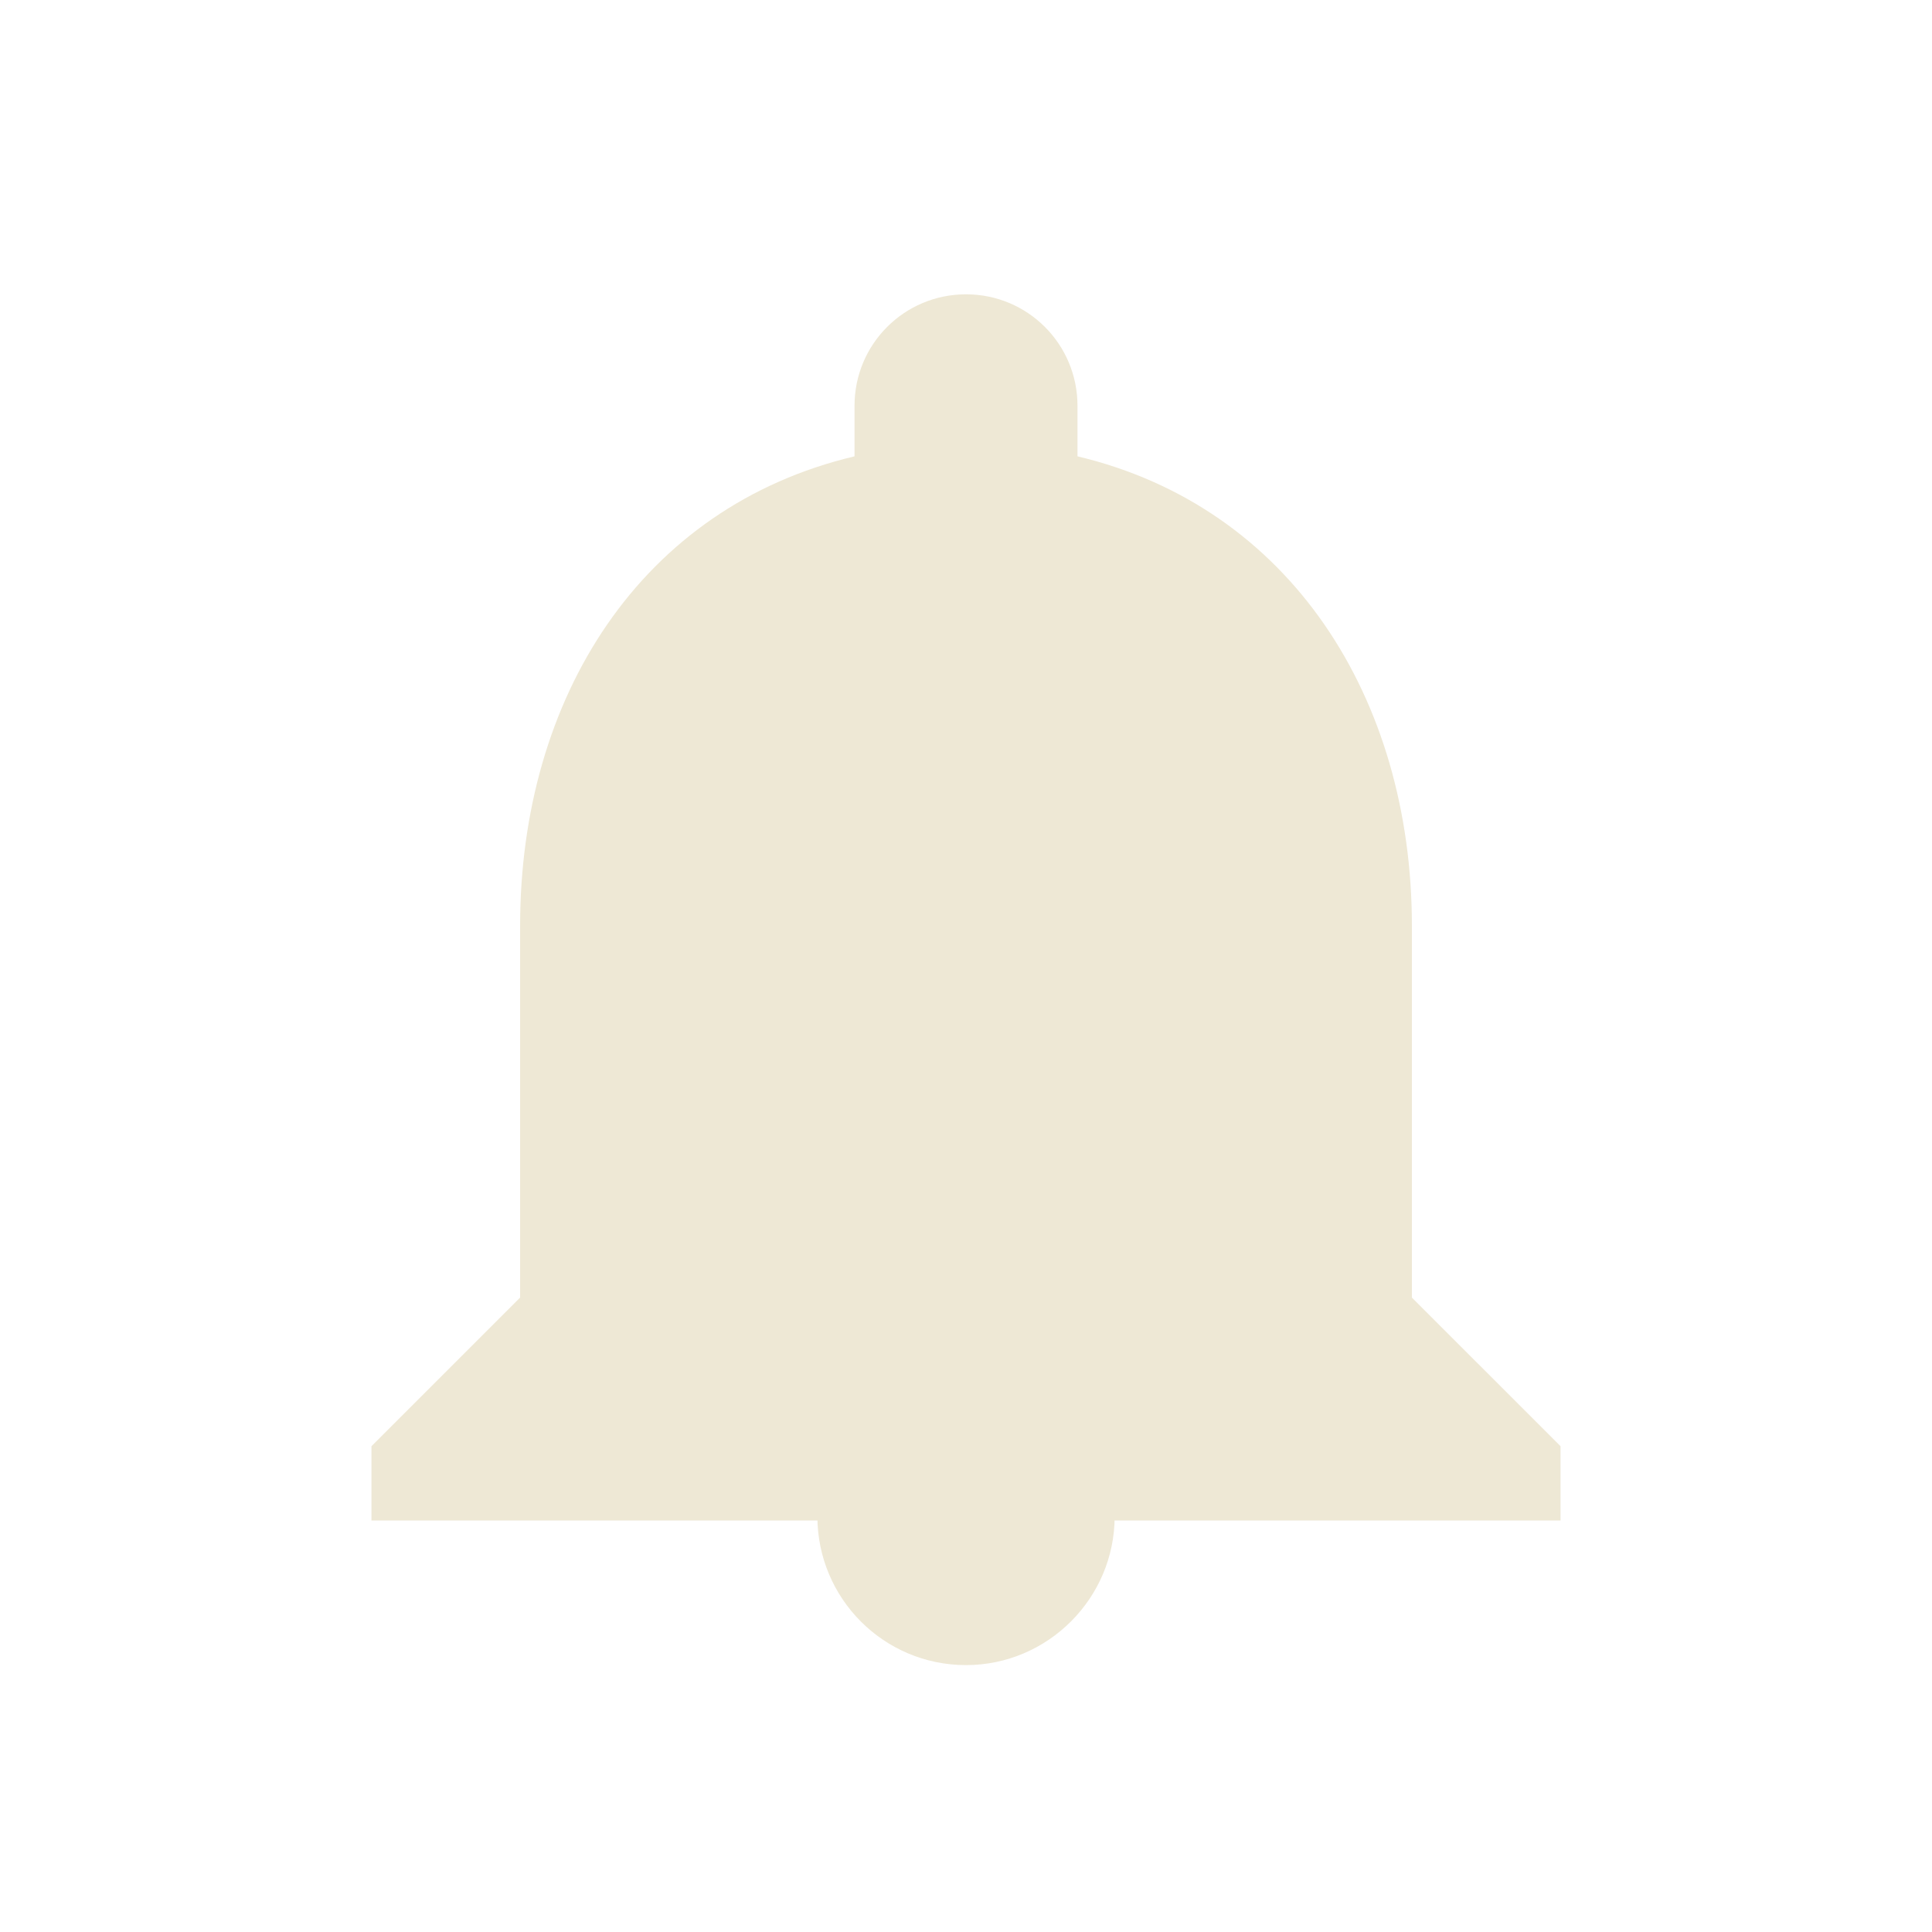
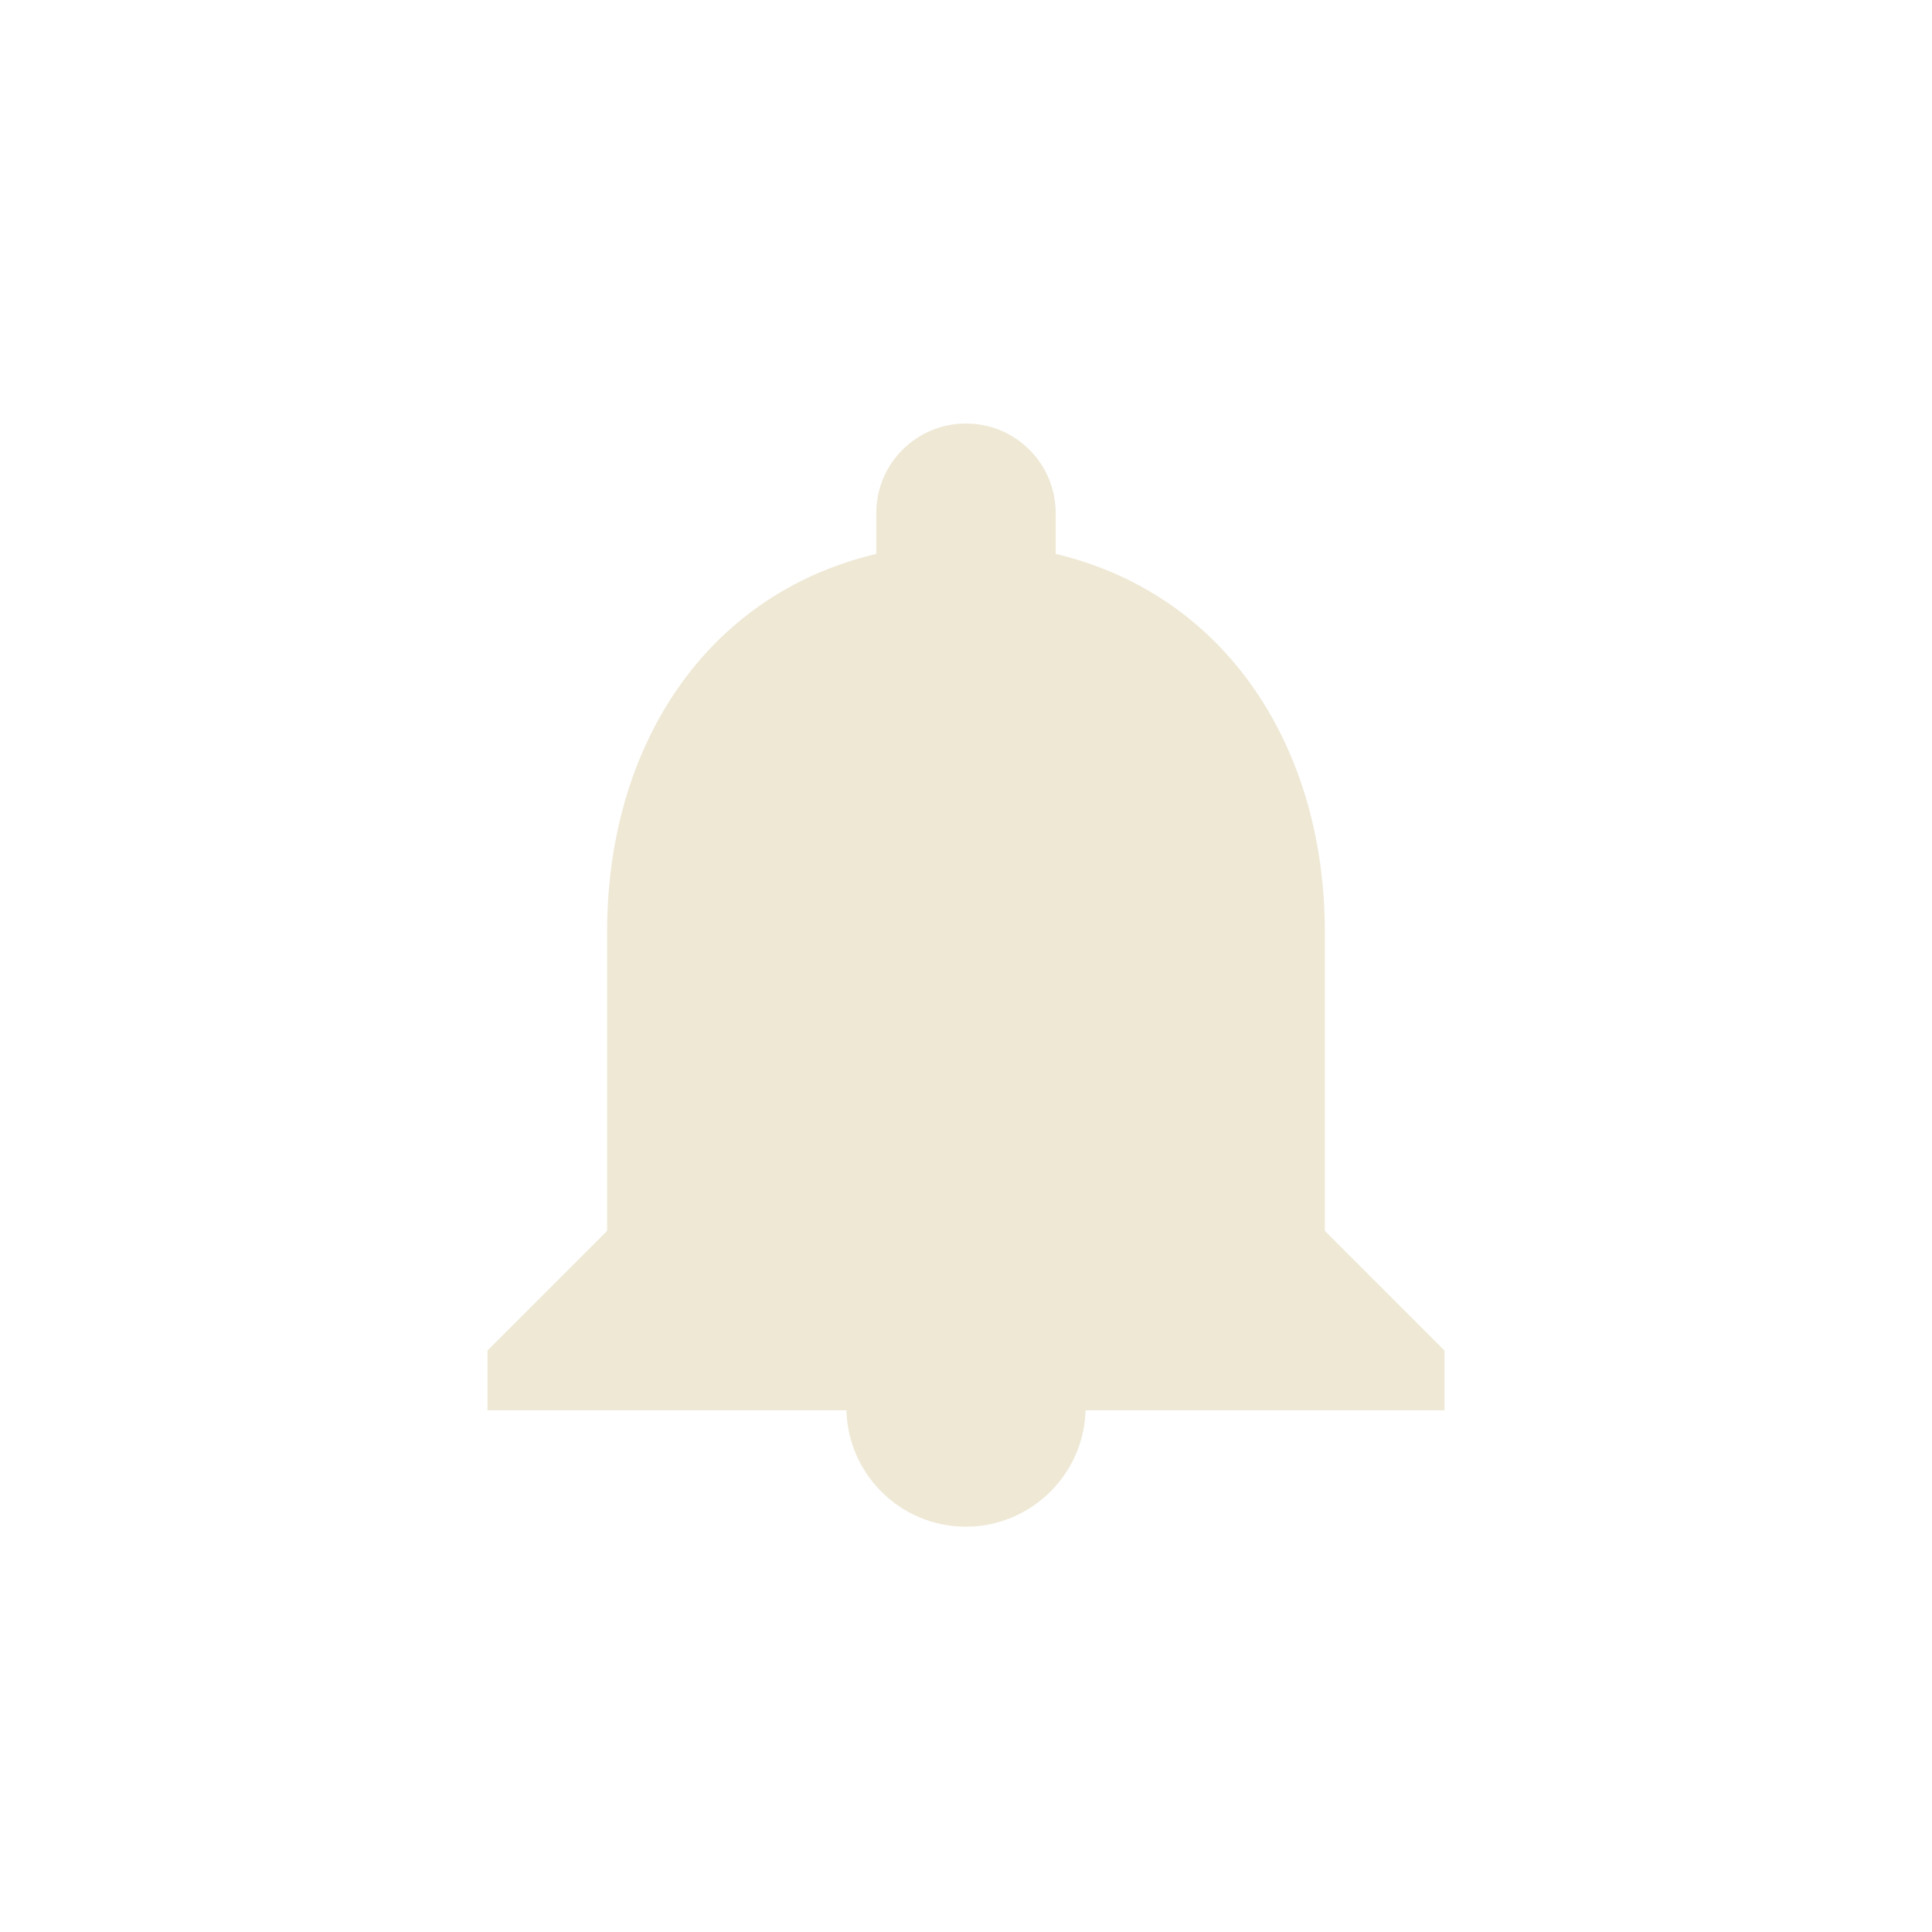
<svg xmlns="http://www.w3.org/2000/svg" width="64" height="64" viewBox="0 0 64 64" id="svg4160" version="1.1">
  <defs id="defs4162" />
  <g id="layer2" style="display:inline;stroke:none" transform="translate(-3.532845,2.263642)">
-     <path d="m 35.533,52.895 c 2.708,0 4.924,-2.216 4.924,-4.924 h -9.847 c 0,2.708 2.191,4.924 4.924,4.924 z" id="path2-3" style="font-variation-settings:normal;opacity:0.998;vector-effect:none;fill:#eee8d5;fill-opacity:1;stroke:none;stroke-width:1;stroke-linecap:round;stroke-linejoin:round;stroke-miterlimit:4;stroke-dasharray:none;stroke-dashoffset:0;stroke-opacity:1;-inkscape-stroke:none;stop-color:#000000" />
-     <path d="m 50.304,40.721 v -12.309 c 0,-7.558 -4.037,-13.885 -11.078,-15.559 v -1.674 c 0,-2.043 -1.649,-3.693 -3.693,-3.693 -2.043,0 -3.693,1.649 -3.693,3.693 v 1.674 C 24.774,14.526 20.762,20.829 20.762,28.411 v 12.309 l -4.924,4.924 v 2.462 h 39.39 v -2.462 z" id="path2" style="font-variation-settings:normal;opacity:0.998;vector-effect:none;fill:#eee8d5;fill-opacity:1;stroke:none;stroke-width:1;stroke-linecap:round;stroke-linejoin:round;stroke-miterlimit:4;stroke-dasharray:none;stroke-dashoffset:0;stroke-opacity:1;-inkscape-stroke:none;stop-color:#000000" />
+     <path d="m 47.42,38.512 v -9.906 c 0,-6.082 -3.249,-11.174 -8.916,-12.521 v -1.347 c 0,-1.644 -1.327,-2.972 -2.972,-2.972 -1.644,0 -2.972,1.327 -2.972,2.972 v 1.347 c -5.686,1.347 -8.916,6.419 -8.916,12.521 v 9.906 l -3.962,3.962 v 1.981 h 31.7 v -1.981 z" id="path2" style="font-variation-settings:normal;opacity:0.998;vector-effect:none;fill:#eee8d5;fill-opacity:1;stroke:none;stroke-width:1;stroke-linecap:round;stroke-linejoin:round;stroke-miterlimit:4;stroke-dasharray:none;stroke-dashoffset:0;stroke-opacity:1;-inkscape-stroke:none;stop-color:#000000" />
+     <path d="m 35.533,48.31 c 2.179,0 3.962,-1.783 3.962,-3.962 h -7.925 c 0,2.179 1.763,3.962 3.962,3.962 z" id="path2-3" style="font-variation-settings:normal;opacity:0.998;vector-effect:none;fill:#eee8d5;fill-opacity:1;stroke:none;stroke-width:1;stroke-linecap:round;stroke-linejoin:round;stroke-miterlimit:4;stroke-dasharray:none;stroke-dashoffset:0;stroke-opacity:1;-inkscape-stroke:none;stop-color:#000000" />
  </g>
</svg>
